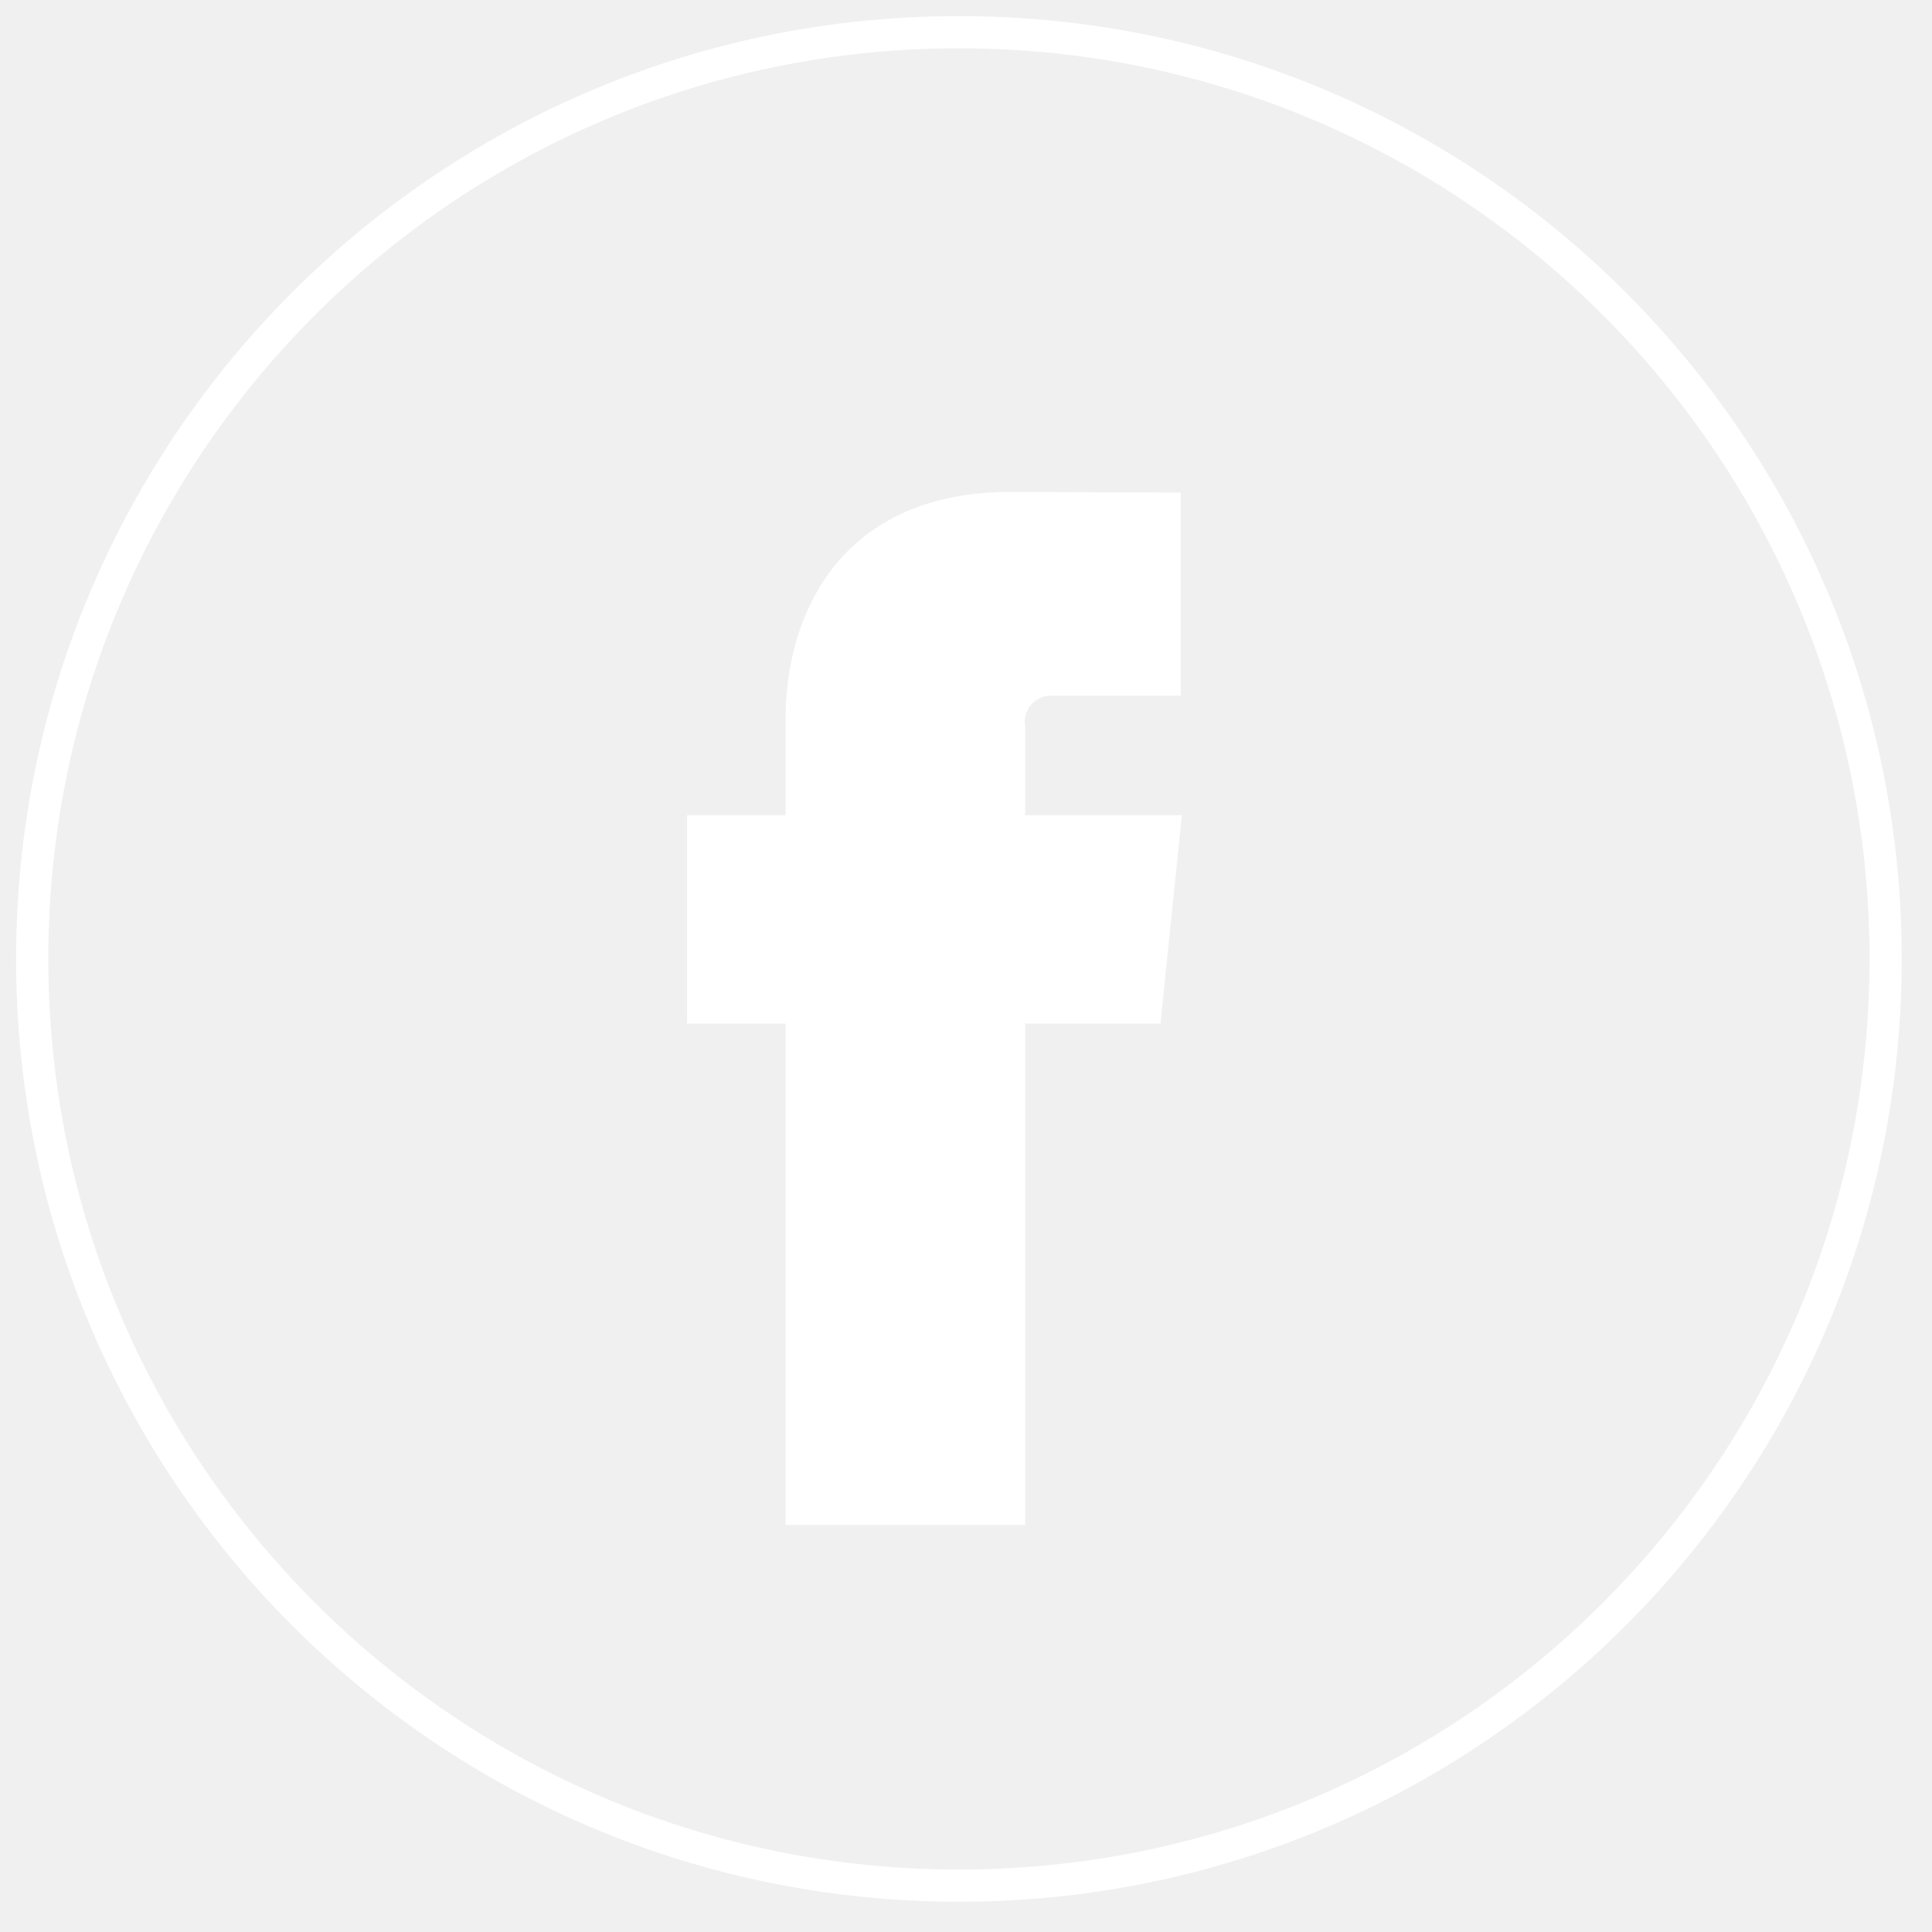
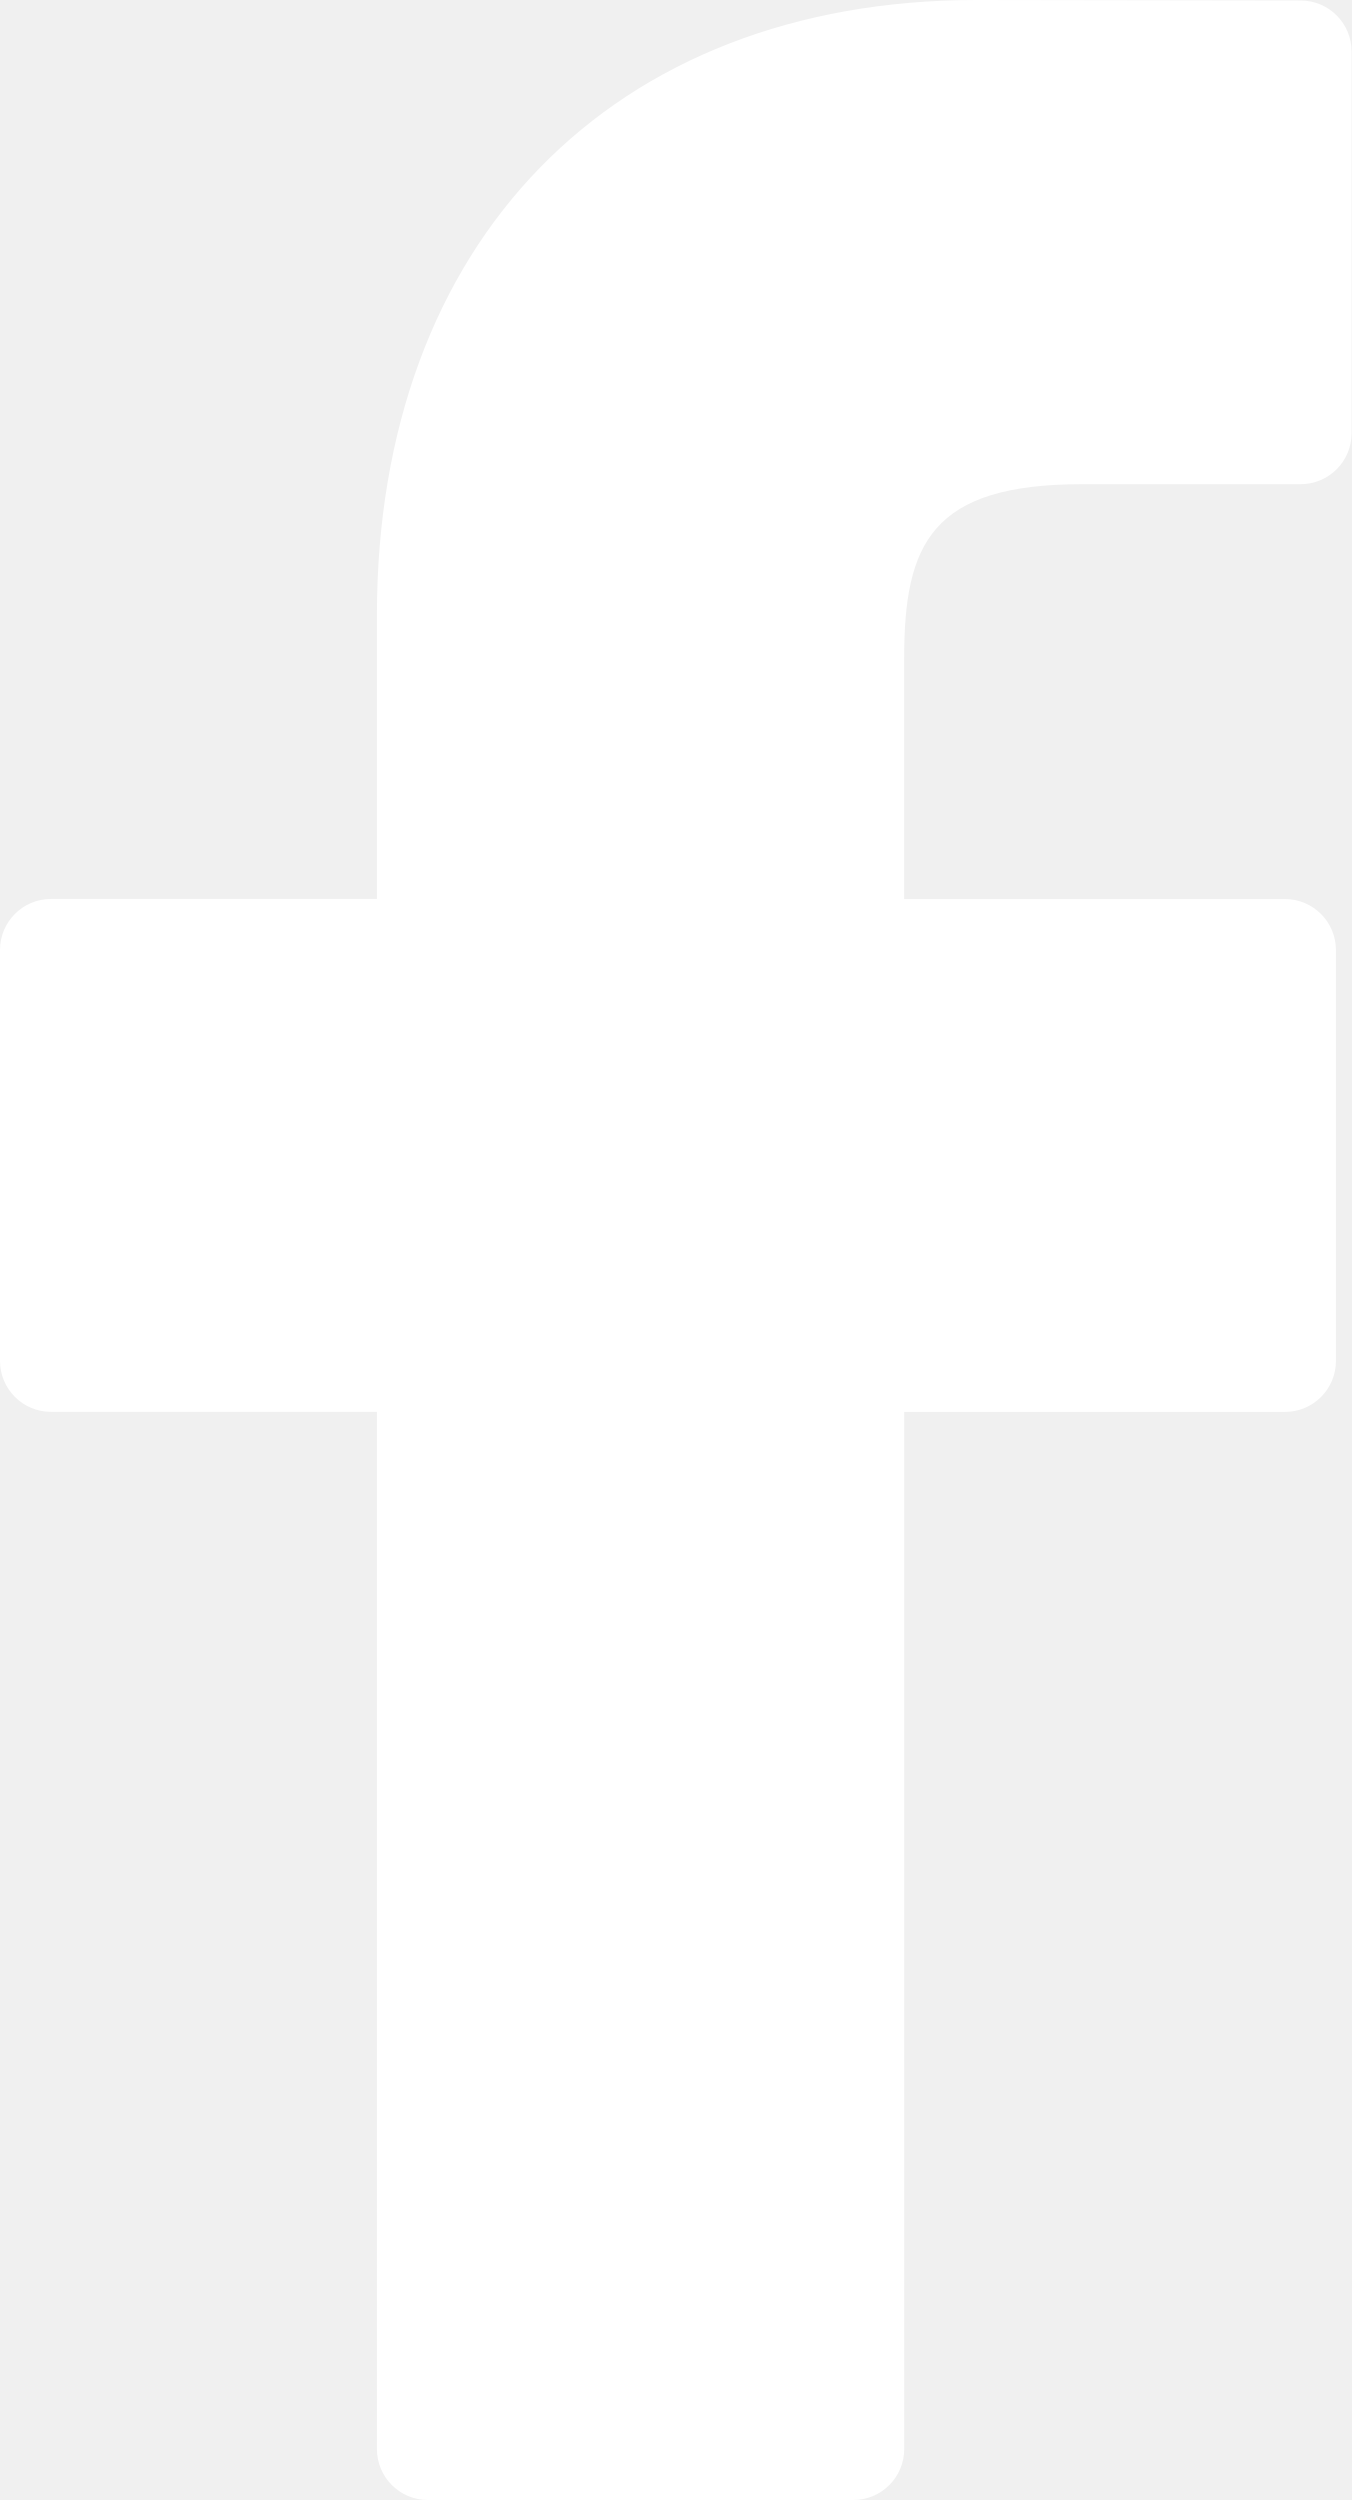
- <svg xmlns="http://www.w3.org/2000/svg" width="60" height="60" viewBox="0 0 60 60">
-   <defs>
-     <style>.a,.c{fill:none;}.b{clip-path:url(#a);}.c,.d{stroke:#fff;}.d{fill:#fff;}</style>
-     <clipPath id="a">
-       <rect class="a" width="60" height="60" />
-     </clipPath>
-   </defs>
-   <g class="b" transform="translate(0)">
-     <circle class="a" cx="30" cy="30" r="30" />
-     <g transform="translate(1 1)">
-       <circle class="c" cx="28.78" cy="28.78" r="28.78" />
-       <path class="d" d="M51.563,37.273h-4.25V52.842H40.874V37.273H37.812V31.8h3.062V28.26c0-2.532,1.2-6.5,6.5-6.5l4.77.02v5.311H48.679a1.311,1.311,0,0,0-1.366,1.491v3.22h4.812Z" transform="translate(-16.975 -6.984)" />
-     </g>
+ <svg xmlns="http://www.w3.org/2000/svg" width="18.747" height="34.676" viewBox="0 0 18.747 34.676">
+   <g id="_002-facebook-logo" data-name="002-facebook-logo" transform="translate(-22.077)">
+     <path id="Path_60" data-name="Path 60" d="M40.119.007,35.622,0c-5.052,0-8.317,3.35-8.317,8.534v3.935H22.784a.707.707,0,0,0-.707.707v5.7a.707.707,0,0,0,.707.707h4.521V33.969a.707.707,0,0,0,.707.707h5.9a.707.707,0,0,0,.707-.707V19.584H39.9a.707.707,0,0,0,.707-.707l0-5.7a.708.708,0,0,0-.707-.707H34.618V9.133c0-1.6.382-2.417,2.47-2.417h3.029a.707.707,0,0,0,.707-.707V.714A.707.707,0,0,0,40.119.007Z" transform="translate(0)" fill="#fff" />
  </g>
</svg>
